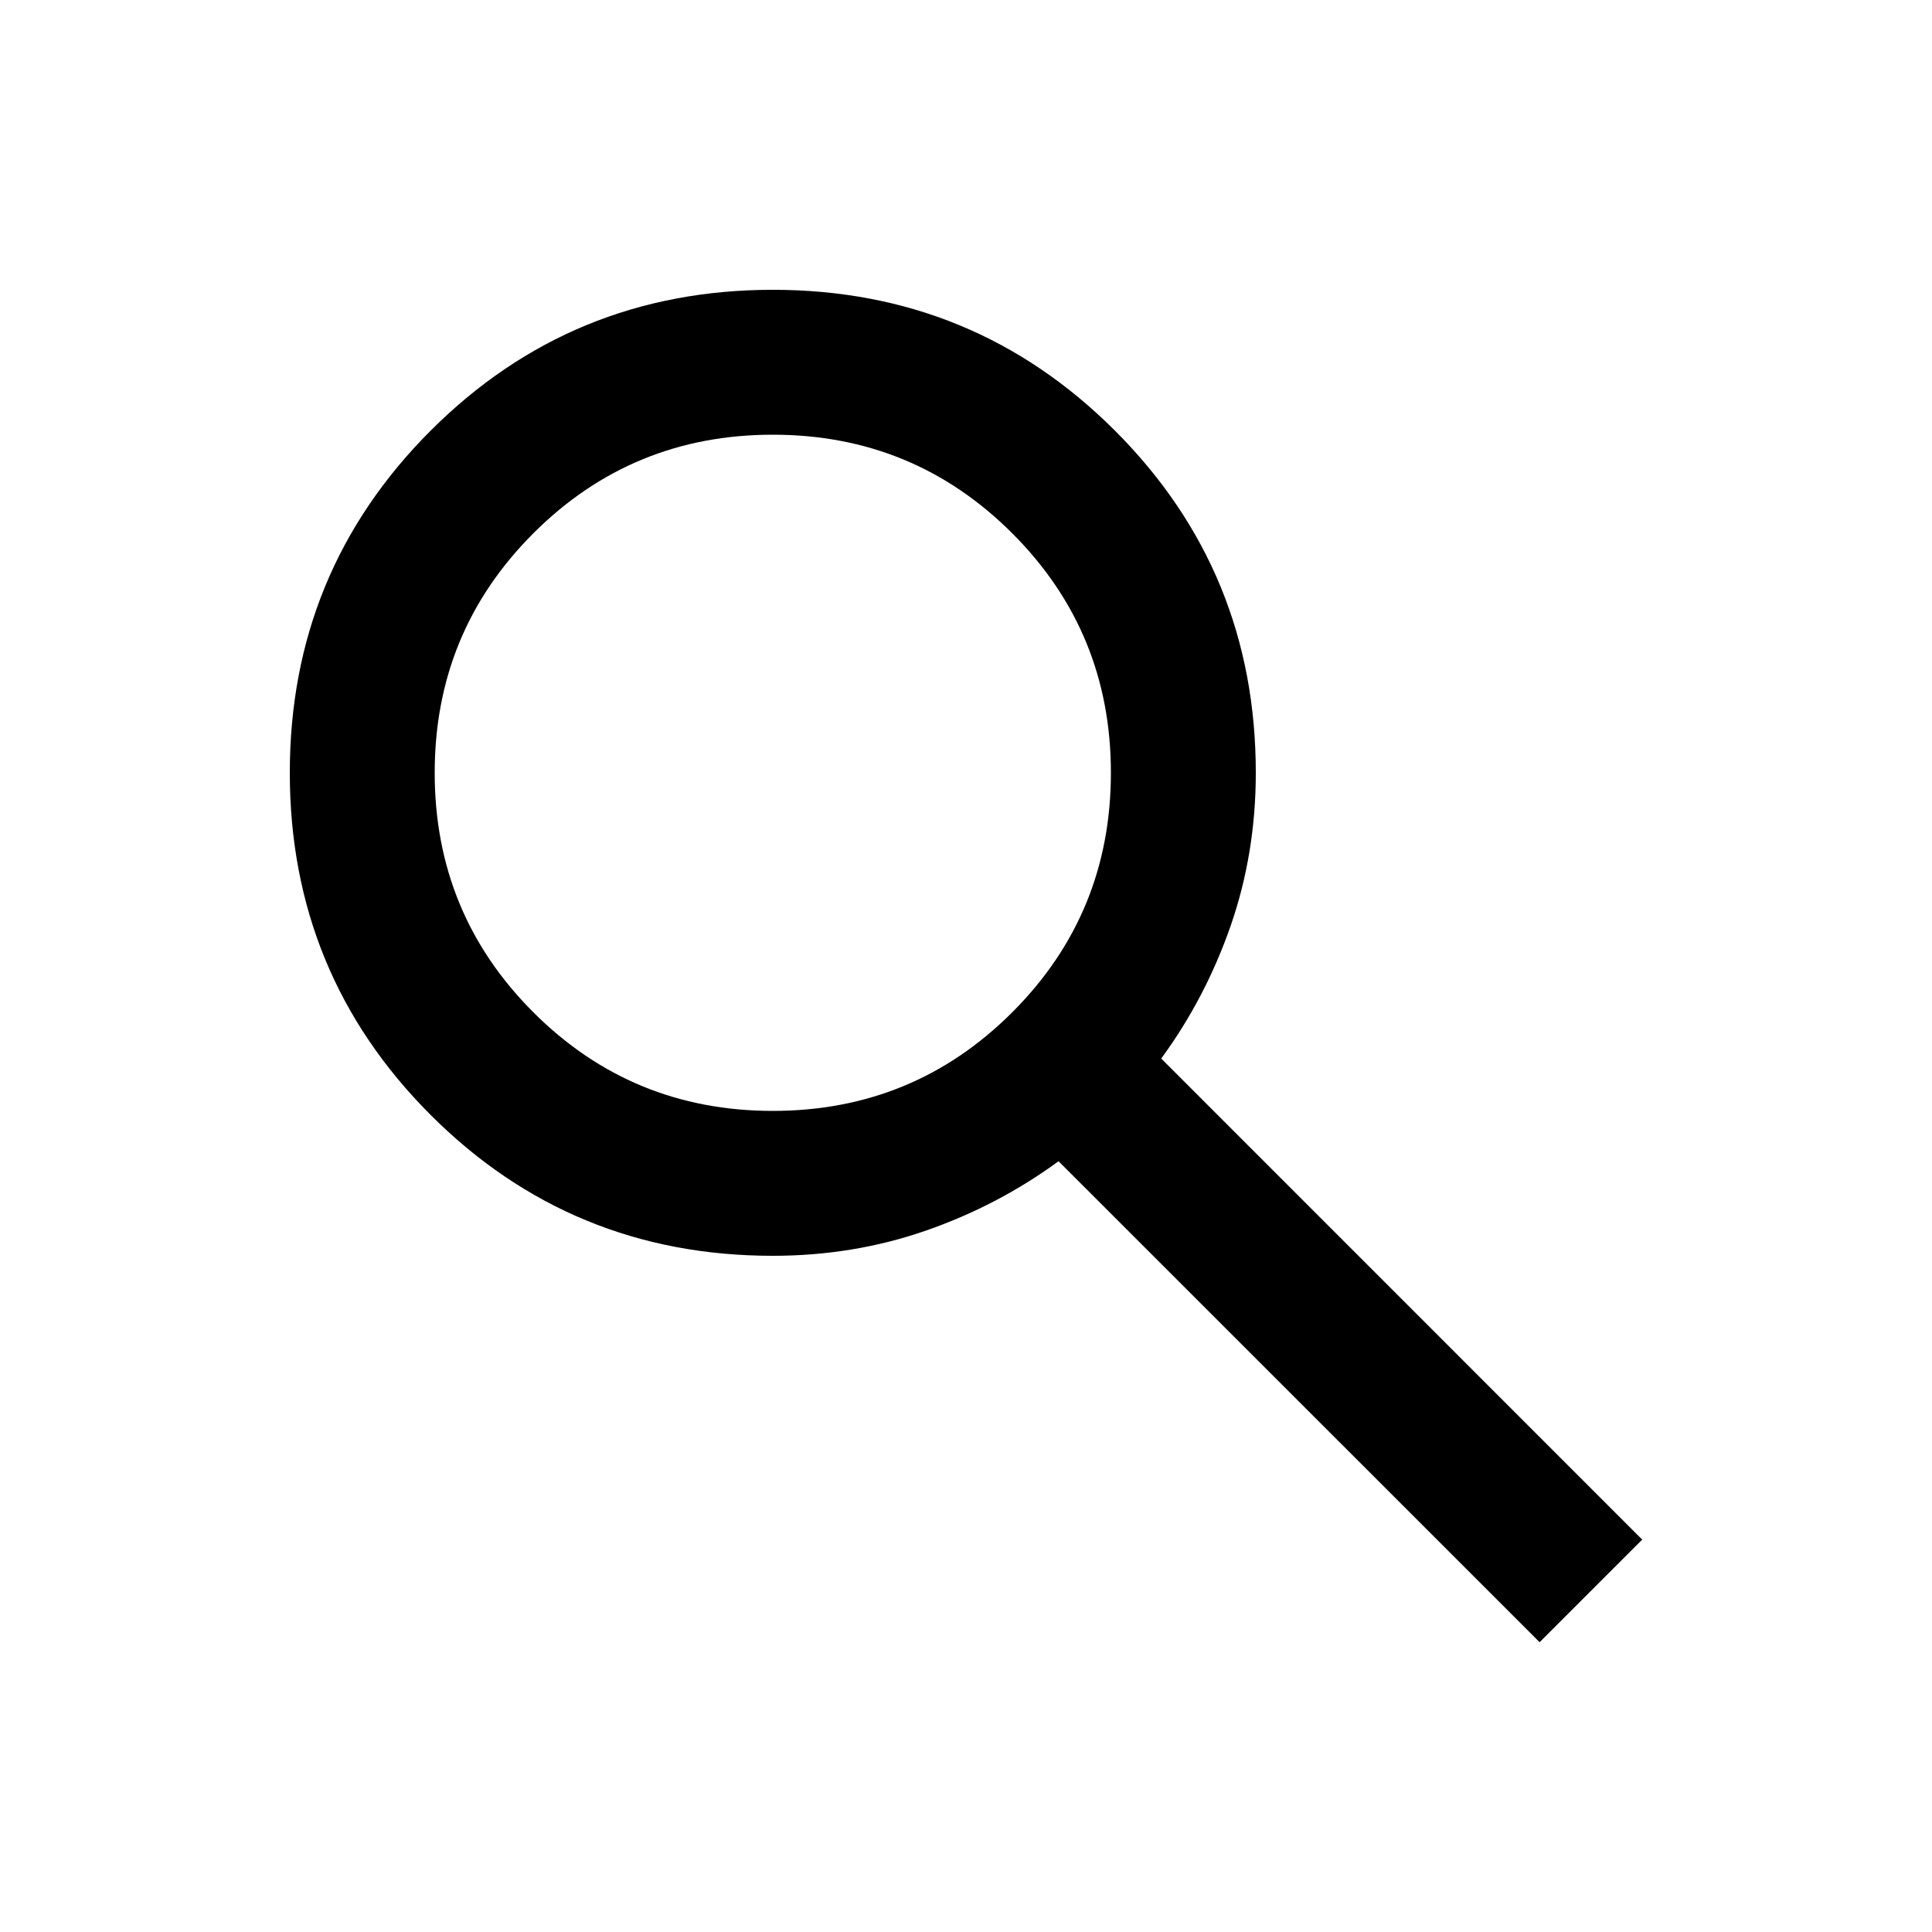
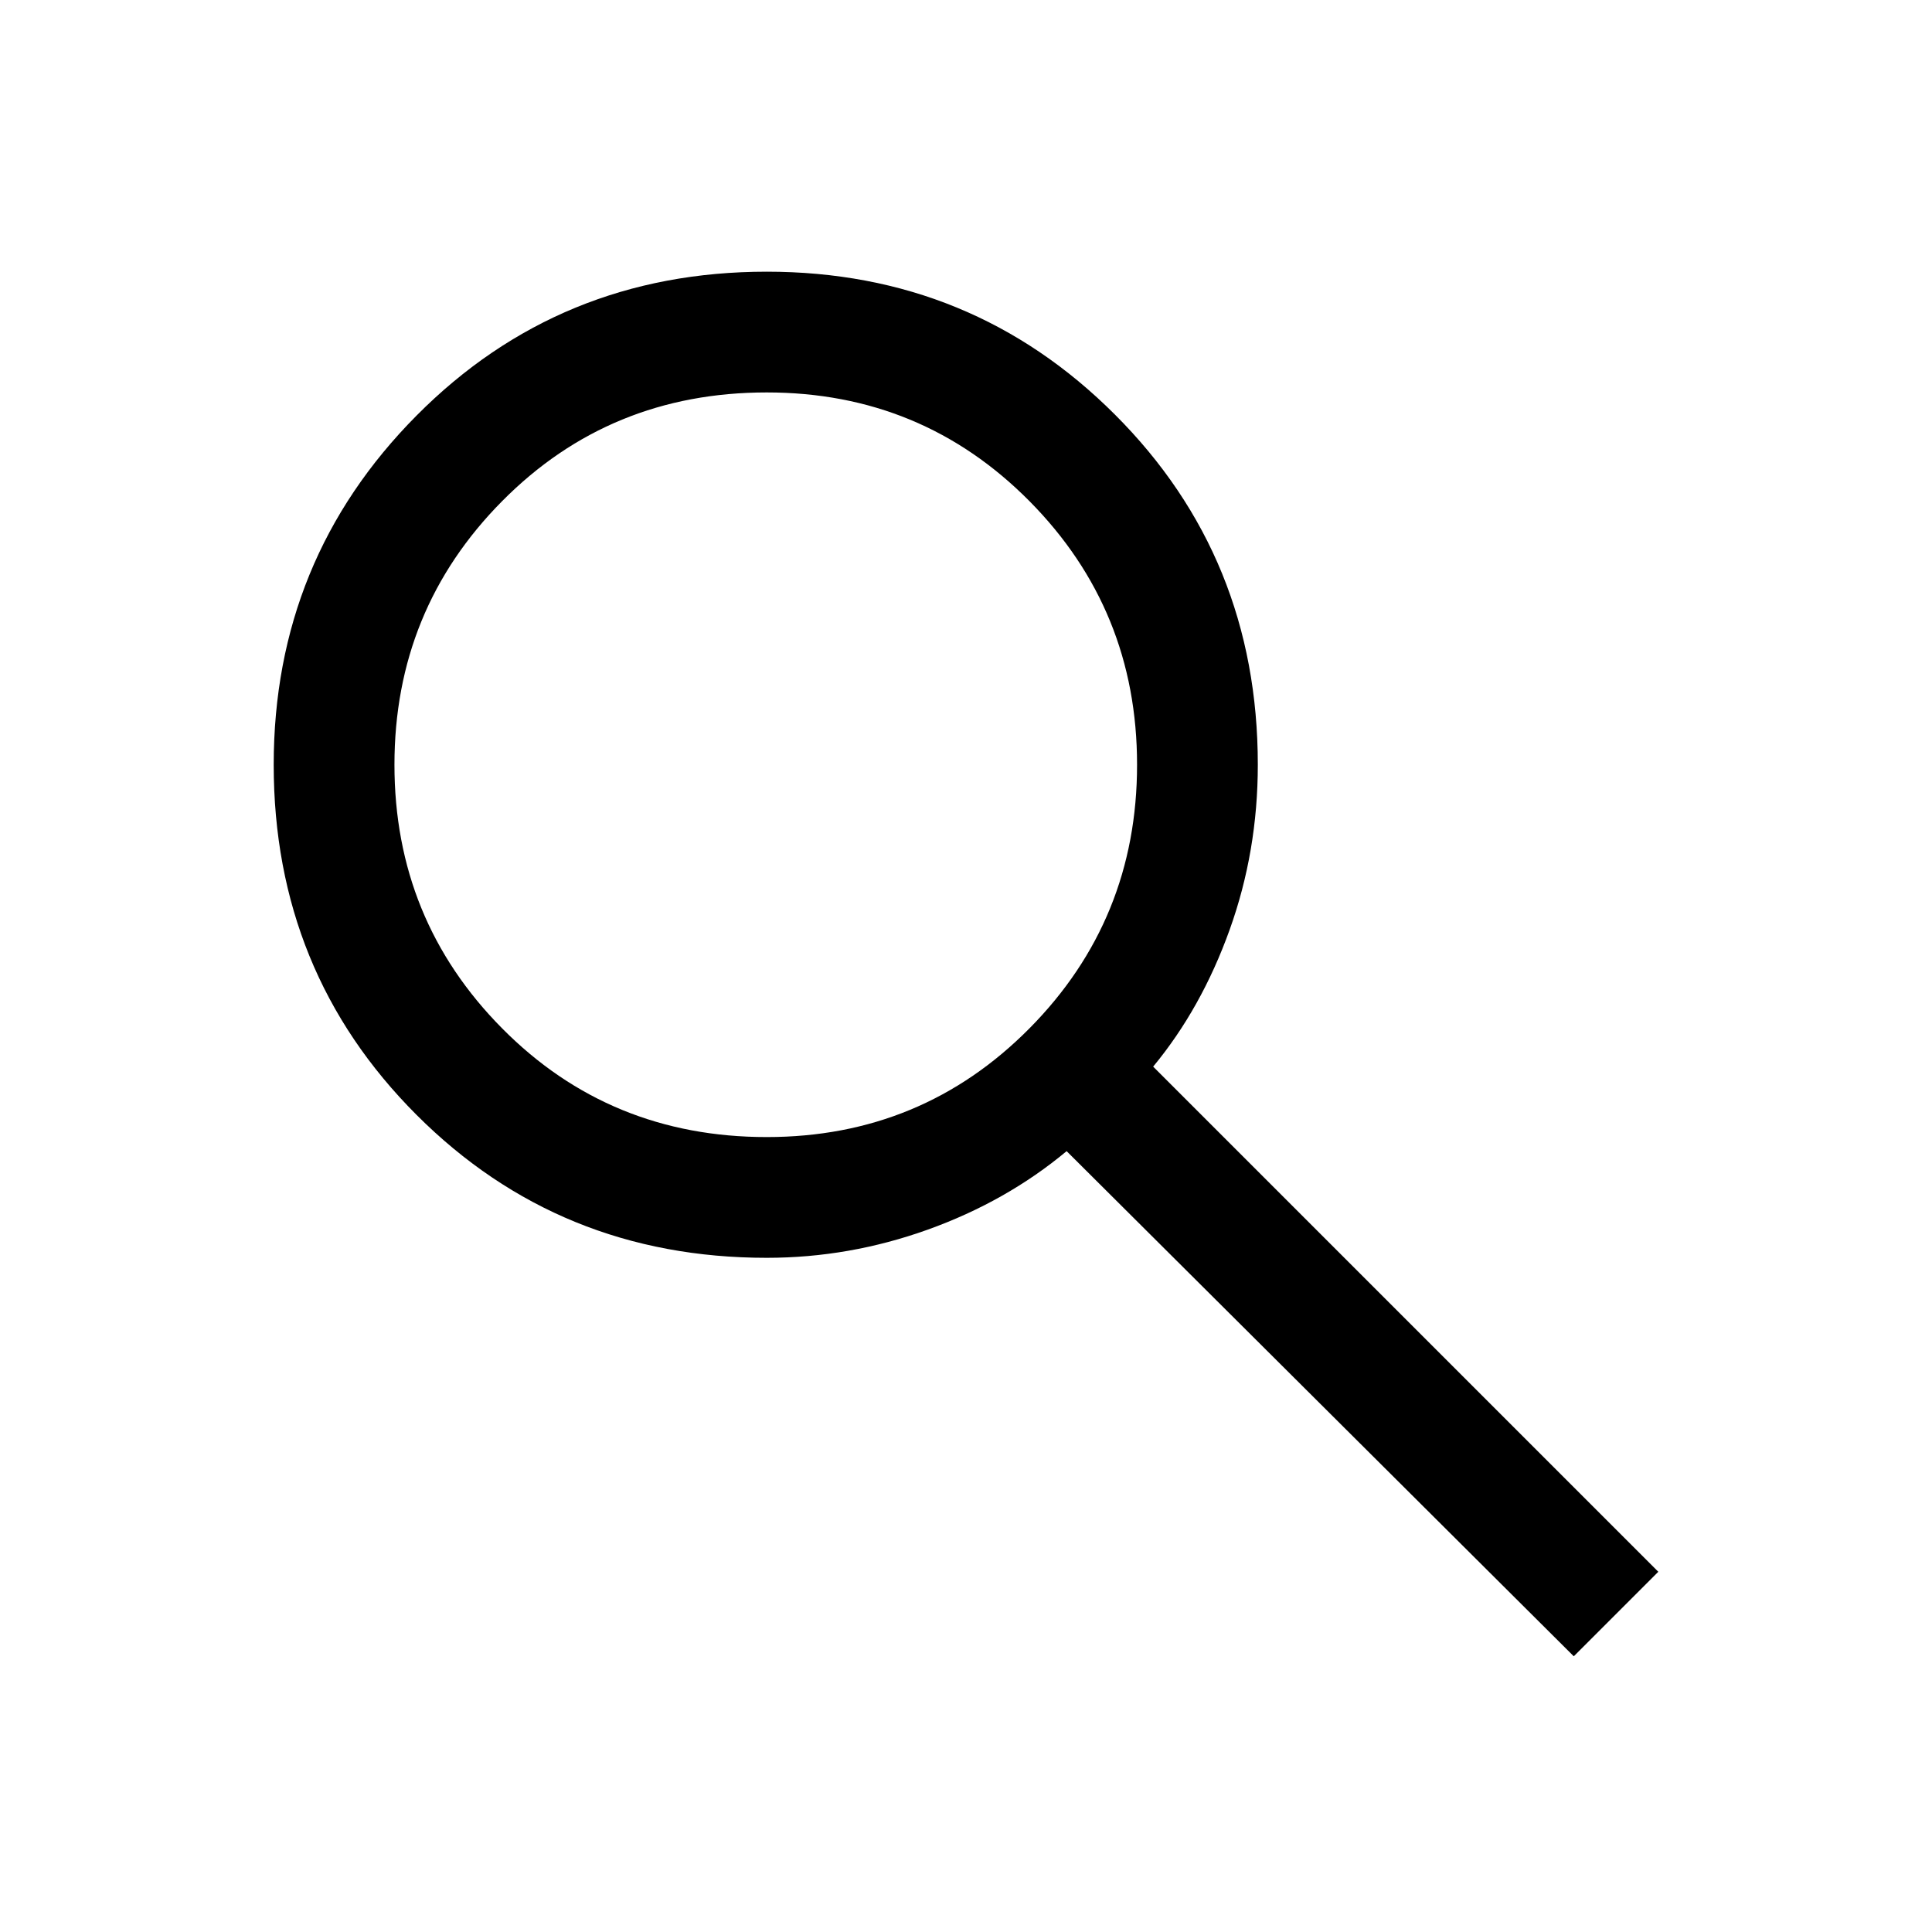
- <svg xmlns="http://www.w3.org/2000/svg" height="20" width="20">
-   <path d="m15.938 17-4.98-4.979q-.625.458-1.375.719Q8.833 13 8 13q-2.083 0-3.542-1.458Q3 10.083 3 8q0-2.083 1.458-3.542Q5.917 3 8 3q2.083 0 3.542 1.458Q13 5.917 13 8q0 .833-.26 1.583-.261.75-.719 1.375L17 15.938ZM8 11.5q1.458 0 2.479-1.021Q11.5 9.458 11.5 8q0-1.458-1.021-2.479Q9.458 4.5 8 4.5q-1.458 0-2.479 1.021Q4.5 6.542 4.5 8q0 1.458 1.021 2.479Q6.542 11.5 8 11.5Z" />
+ <svg xmlns="http://www.w3.org/2000/svg" height="24" width="24">
+   <path d="m19.55 20.575-6.3-6.275q-.75.625-1.725.975-.975.35-2 .35-2.575 0-4.35-1.775Q3.4 12.075 3.4 9.5q0-2.55 1.775-4.338 1.775-1.787 4.35-1.787 2.55 0 4.325 1.775 1.775 1.775 1.775 4.35 0 1.075-.35 2.05-.35.975-.95 1.7l6.275 6.275Zm-10.025-6.45q1.925 0 3.263-1.35 1.337-1.35 1.337-3.275 0-1.925-1.337-3.275-1.338-1.35-3.263-1.35-1.95 0-3.287 1.35Q4.9 7.575 4.9 9.5q0 1.925 1.338 3.275 1.337 1.35 3.287 1.35Z" />
</svg>
